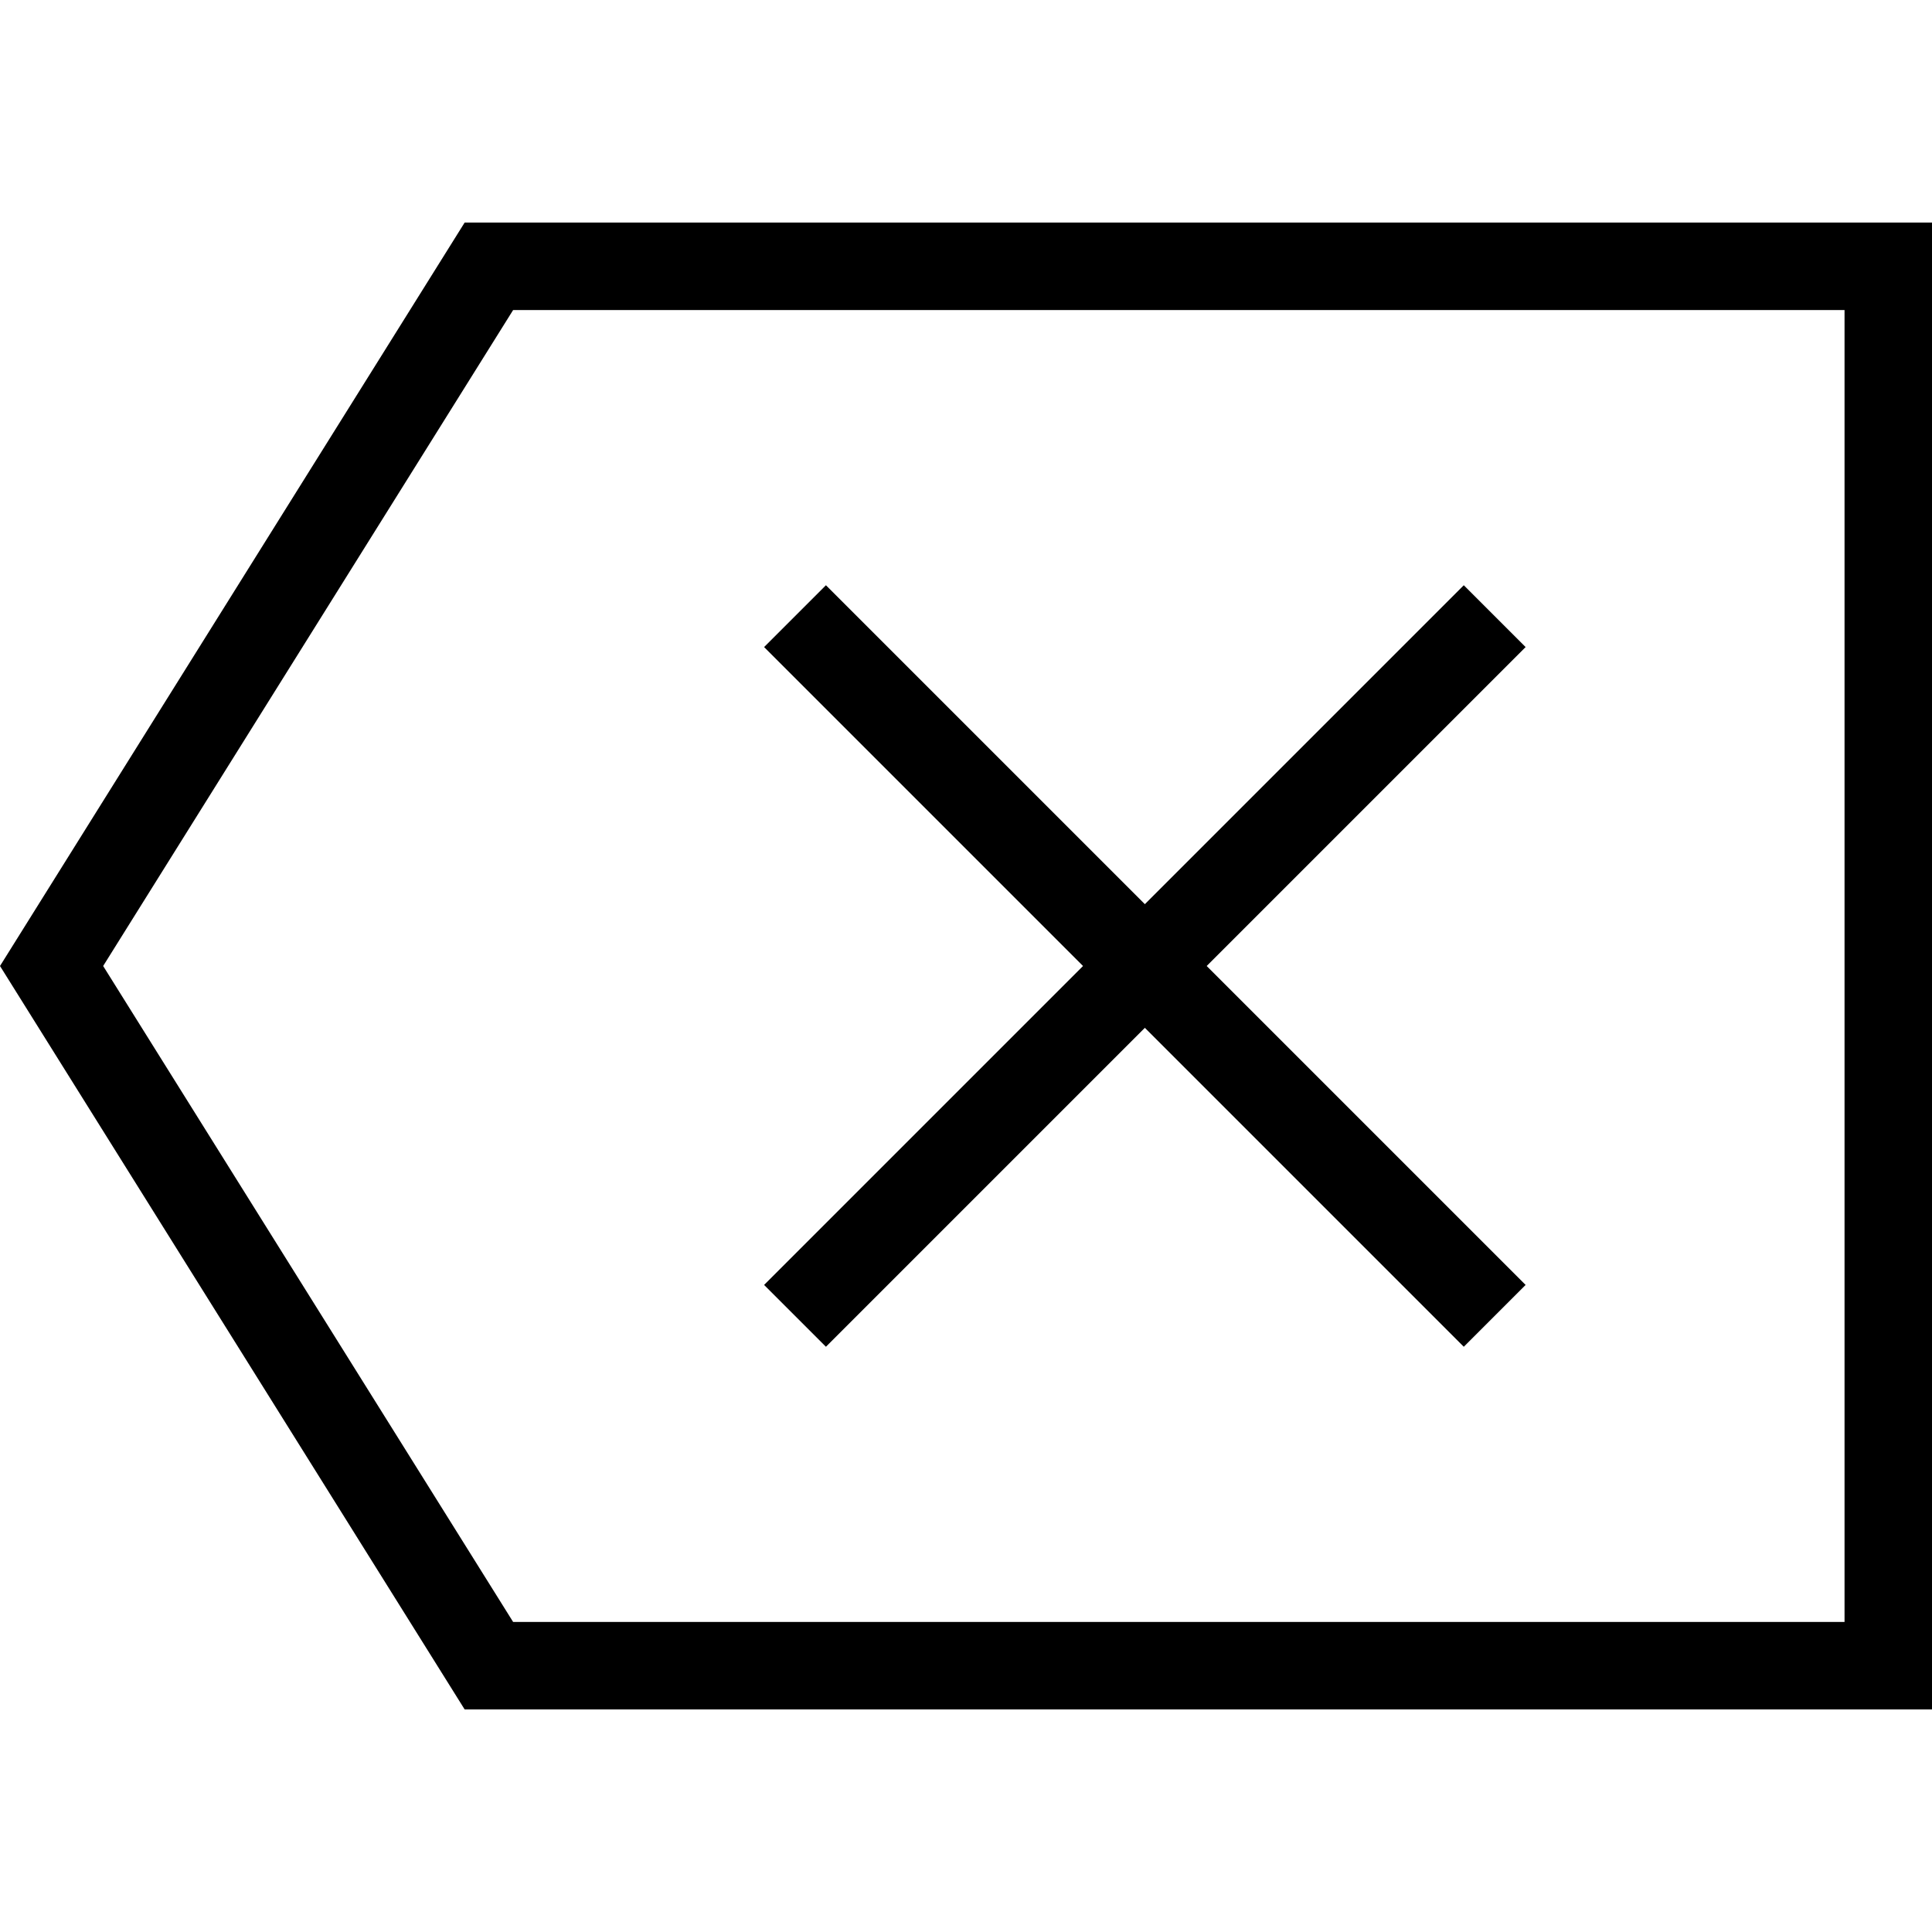
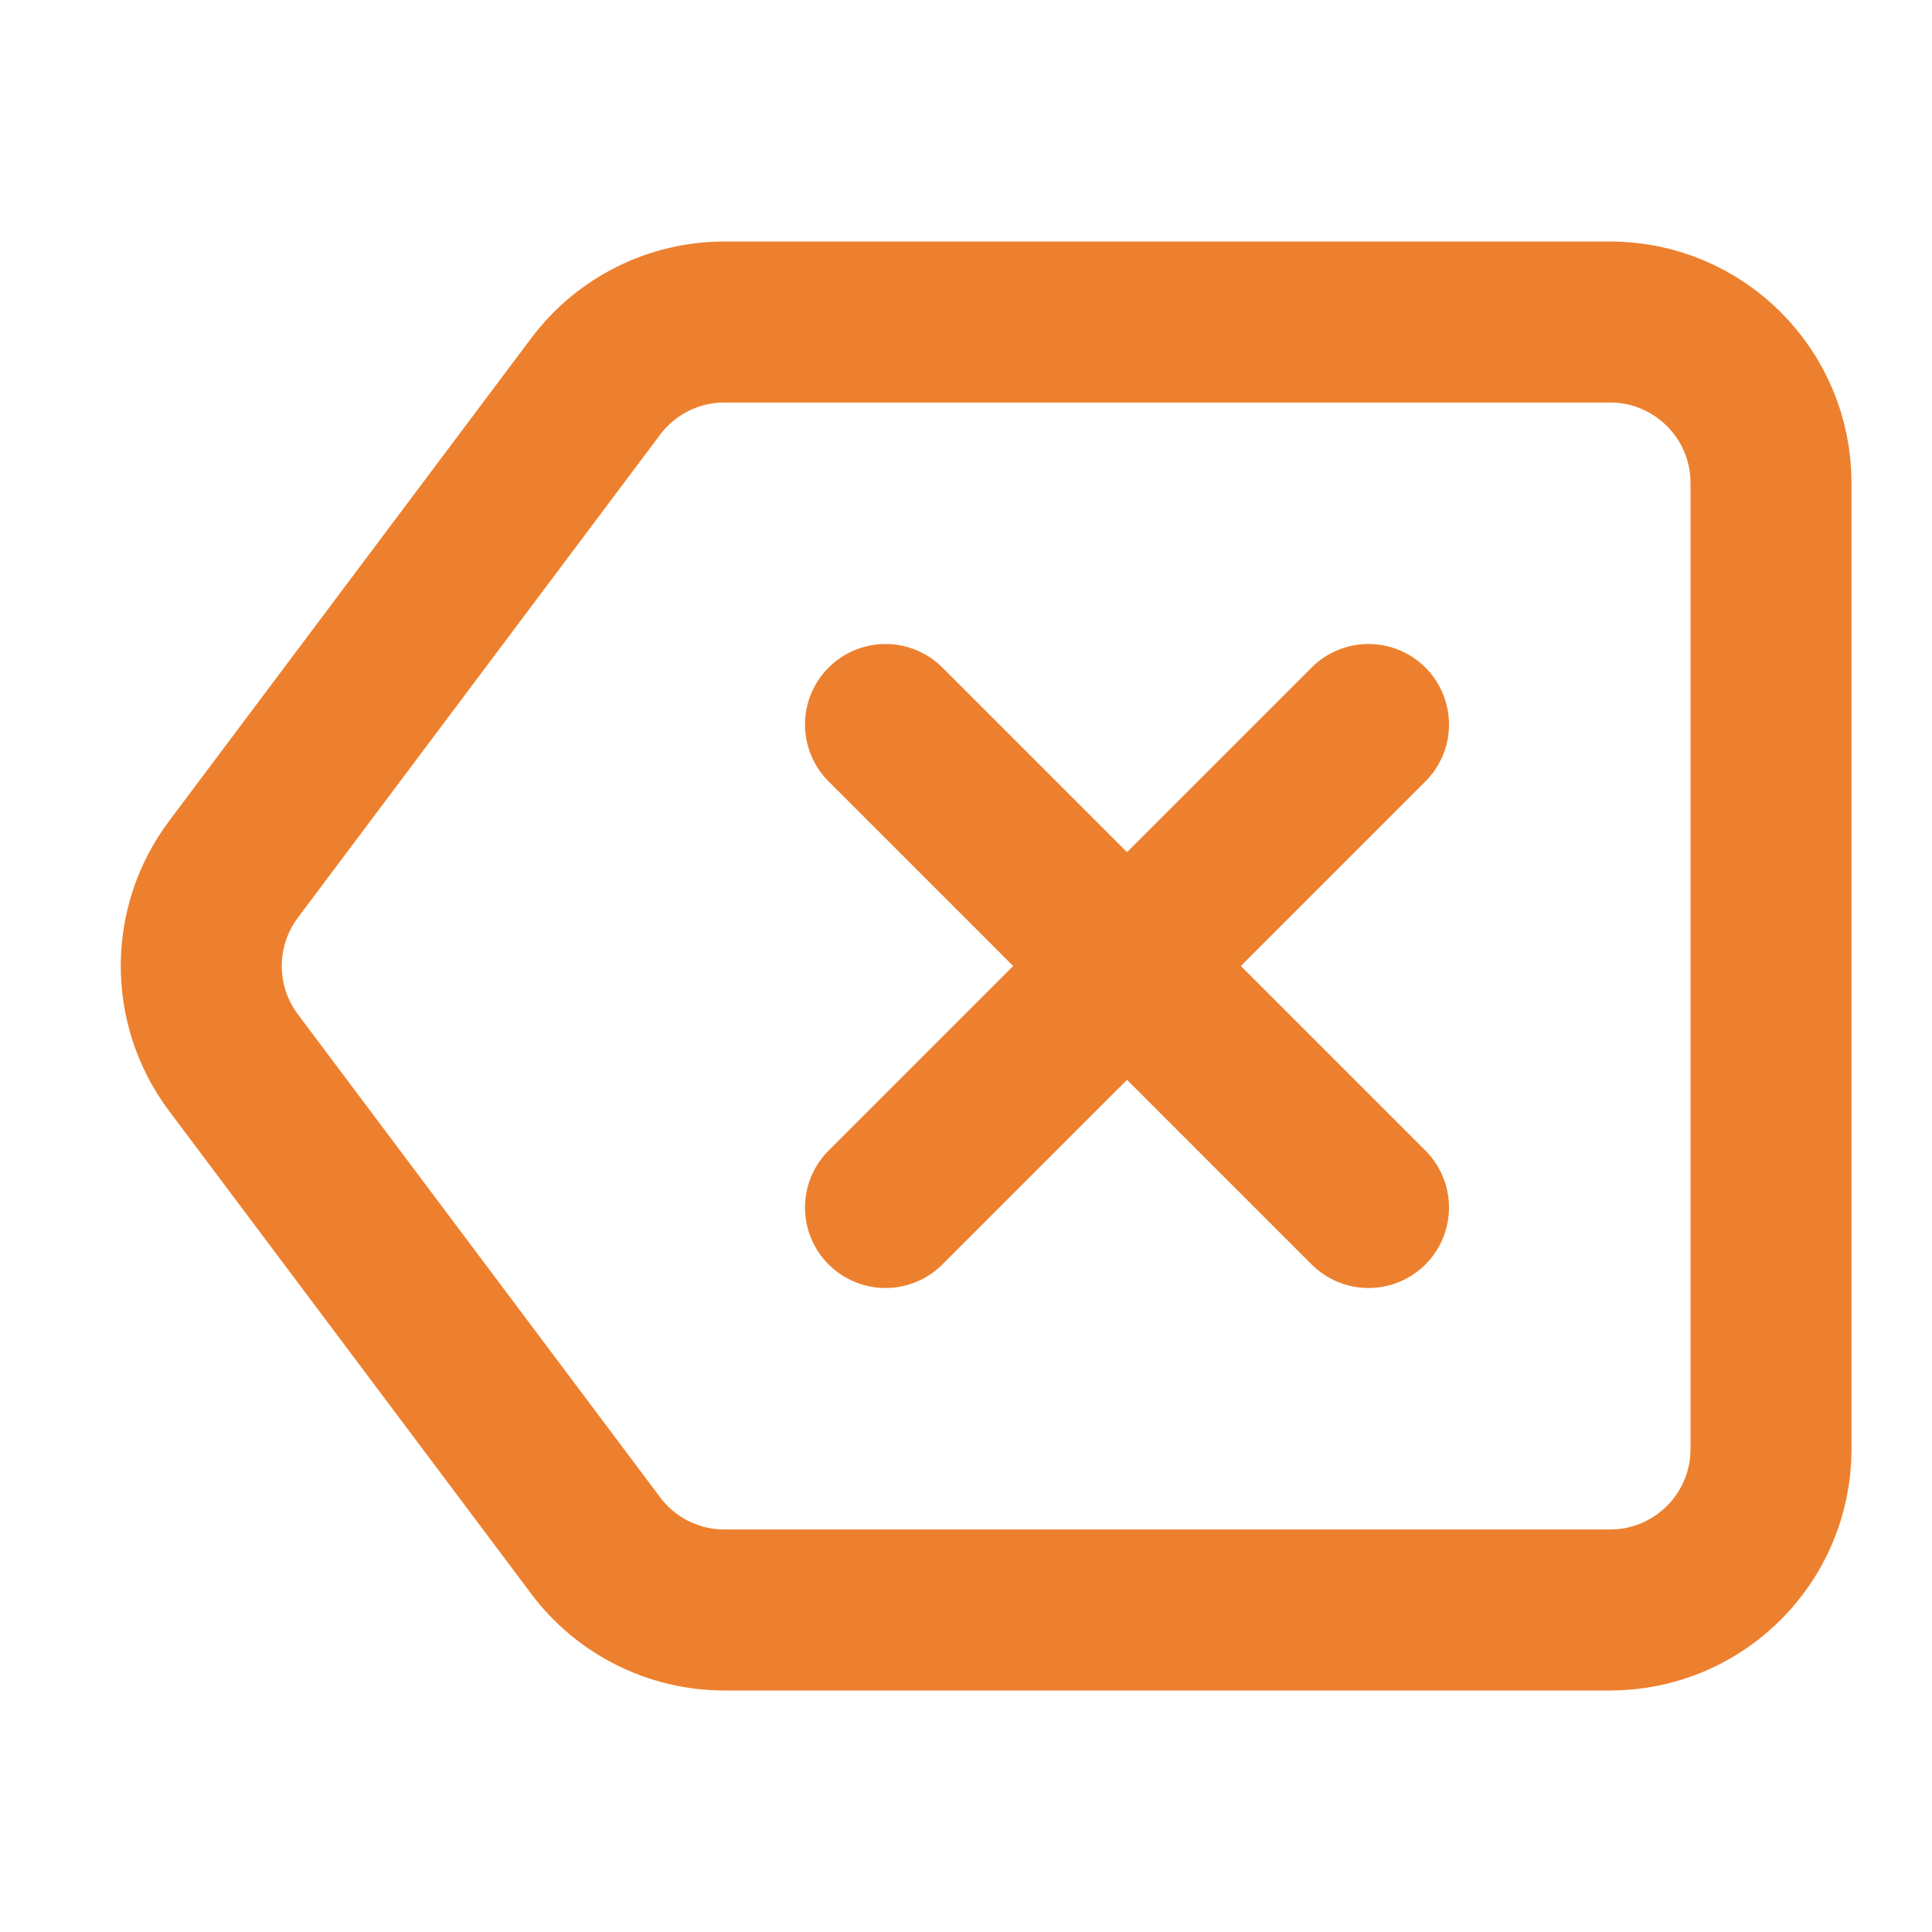
- <svg xmlns="http://www.w3.org/2000/svg" fill="#000000" height="800px" width="800px" version="1.1" id="Capa_1" viewBox="0 0 44.18 44.18" xml:space="preserve">
-   <g>
-     <path d="M10.625,5.09L0,22.09l10.625,17H44.18v-34H10.625z M42.18,37.09H11.734l-9.375-15l9.375-15H42.18V37.09z" />
-     <polygon points="18.887,30.797 26.18,23.504 33.473,30.797 34.887,29.383 27.594,22.09 34.887,14.797 33.473,13.383 26.18,20.676    18.887,13.383 17.473,14.797 24.766,22.09 17.473,29.383  " />
-   </g>
+ <svg xmlns="http://www.w3.org/2000/svg" width="800px" height="800px" viewBox="0 0 24 24" fill="none">
+   <path d="M17 15L11 9M17 9L11 15" stroke="#ED802E" stroke-width="2" stroke-linecap="round" />
+   <path d="M7.4 4.8C7.778 4.296 8.37 4 9 4H20C21.105 4 22 4.895 22 6V18C22 19.105 21.105 20 20 20H9C8.37 20 7.778 19.704 7.4 19.2L2.9 13.2C2.367 12.489 2.367 11.511 2.9 10.8L7.4 4.8Z" stroke="#ED802E" stroke-width="2" stroke-linecap="round" stroke-linejoin="round" />
</svg>
